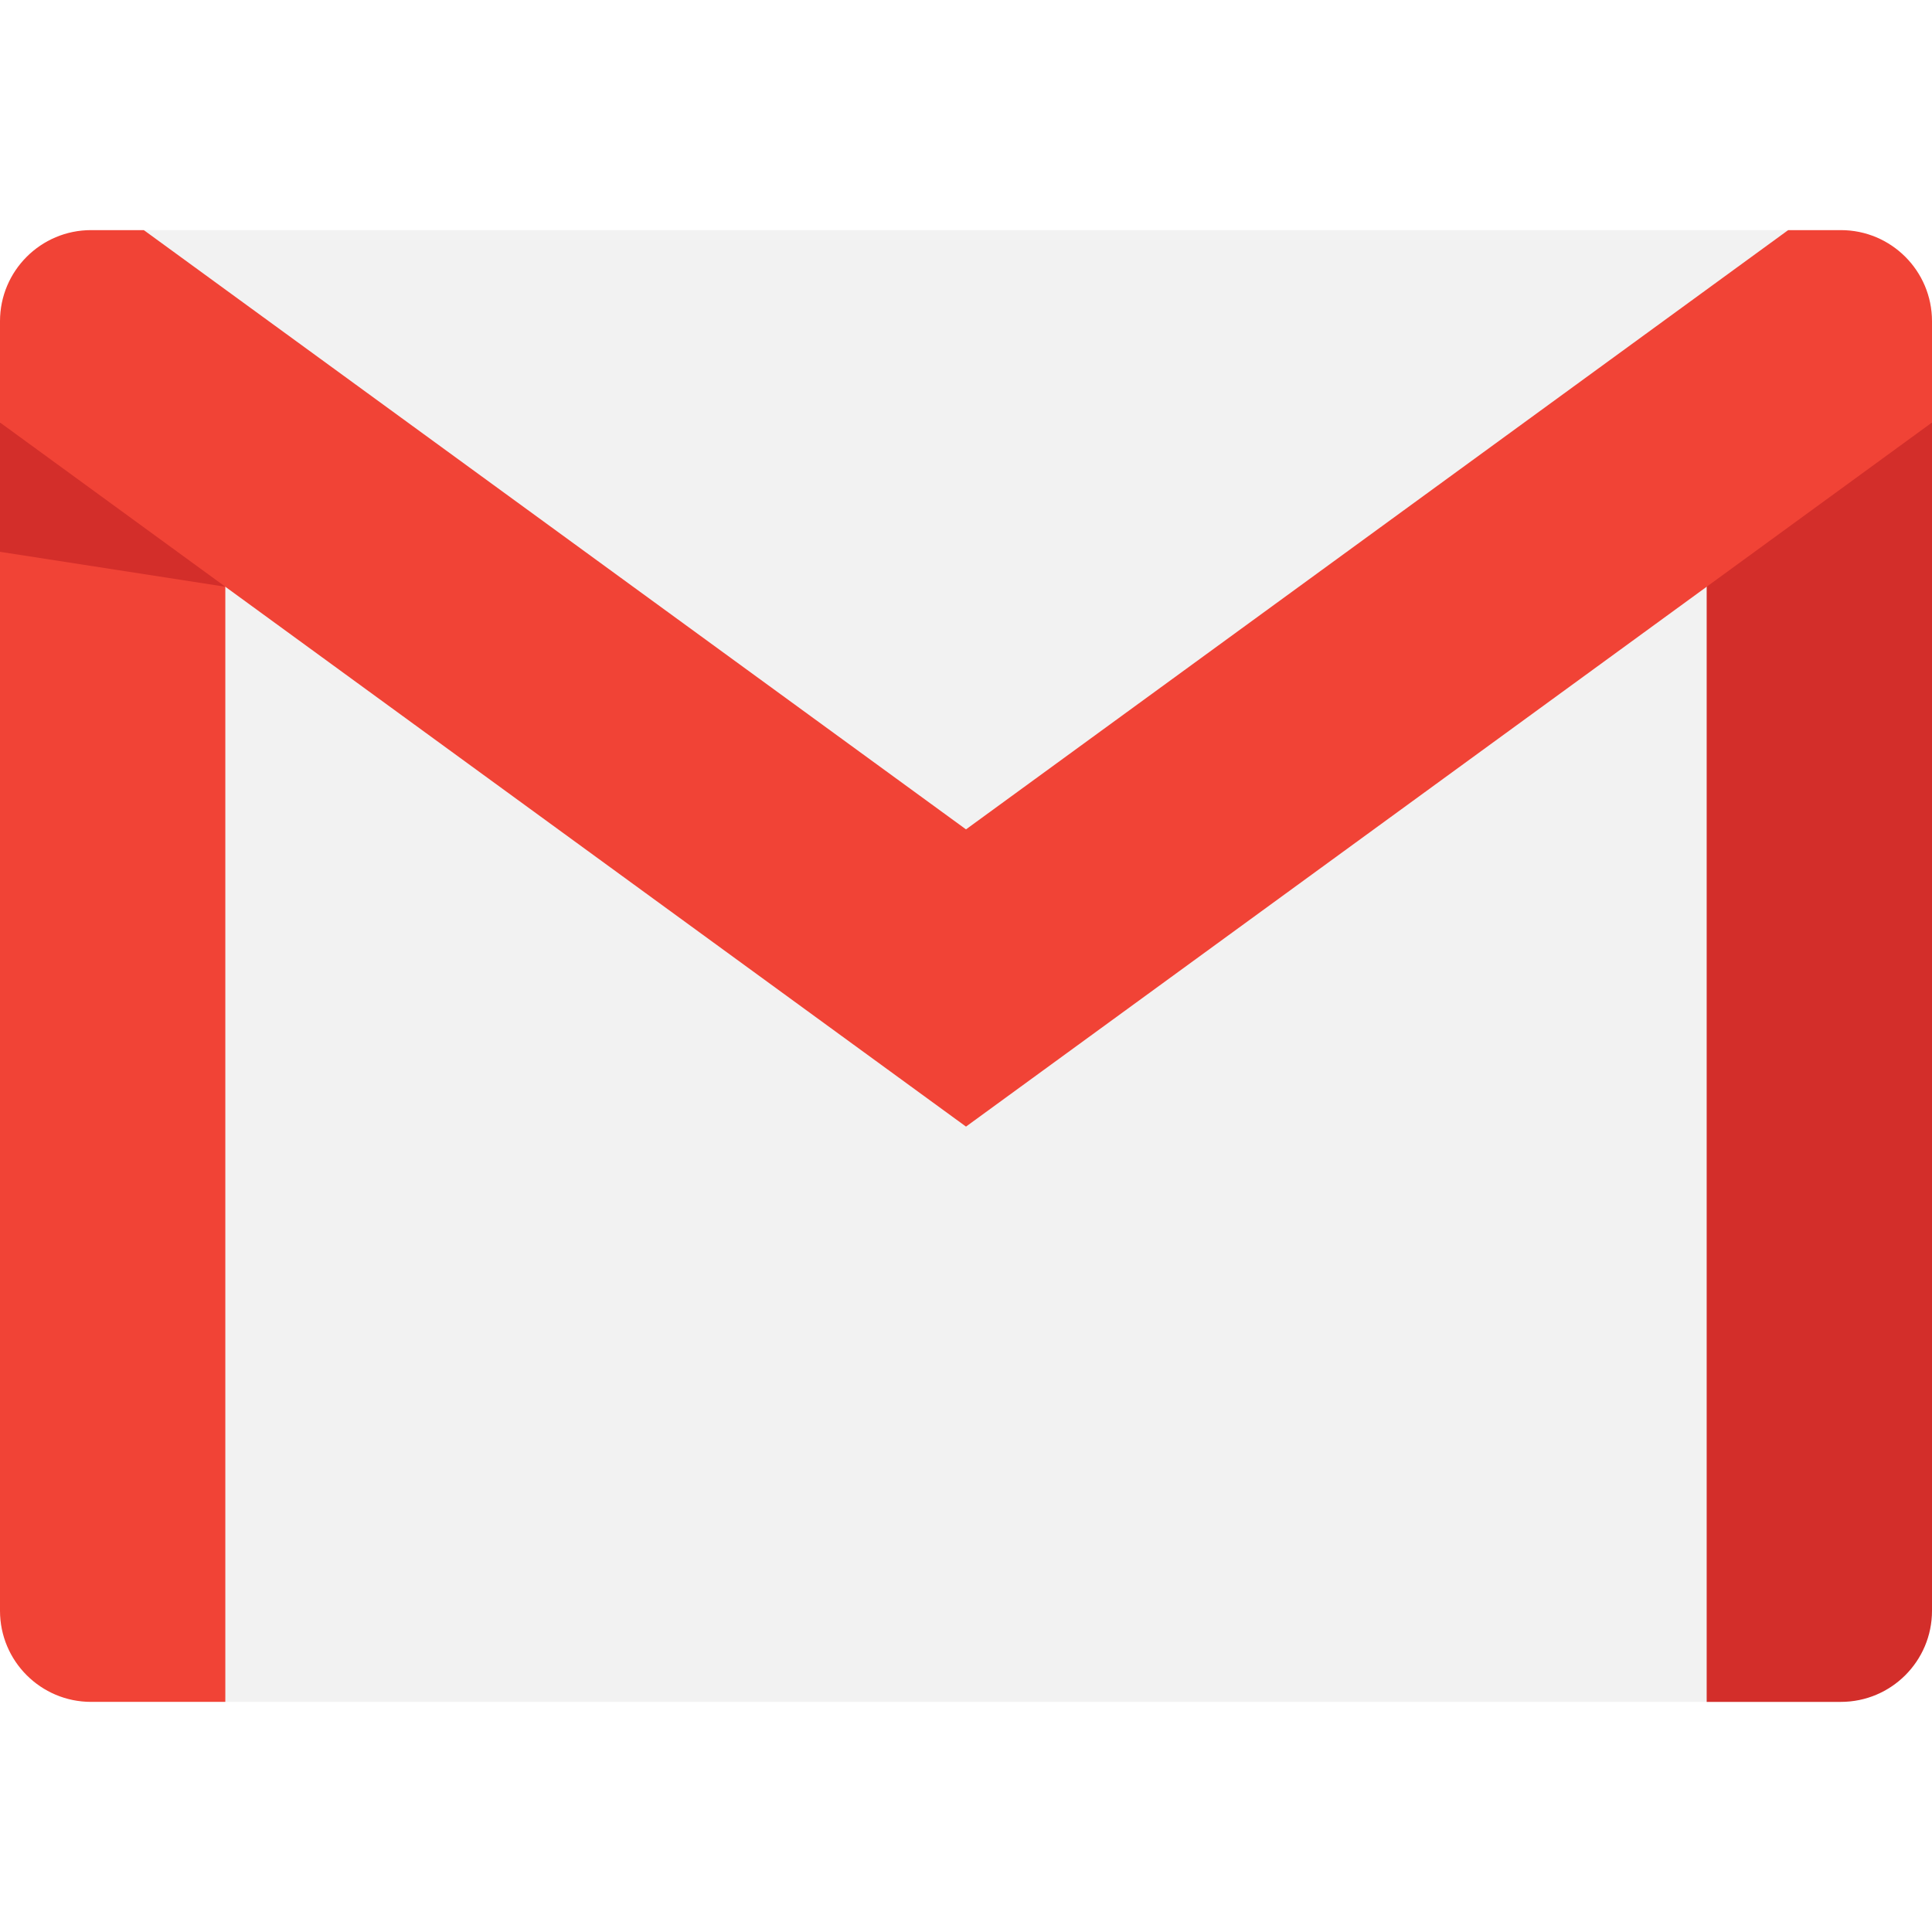
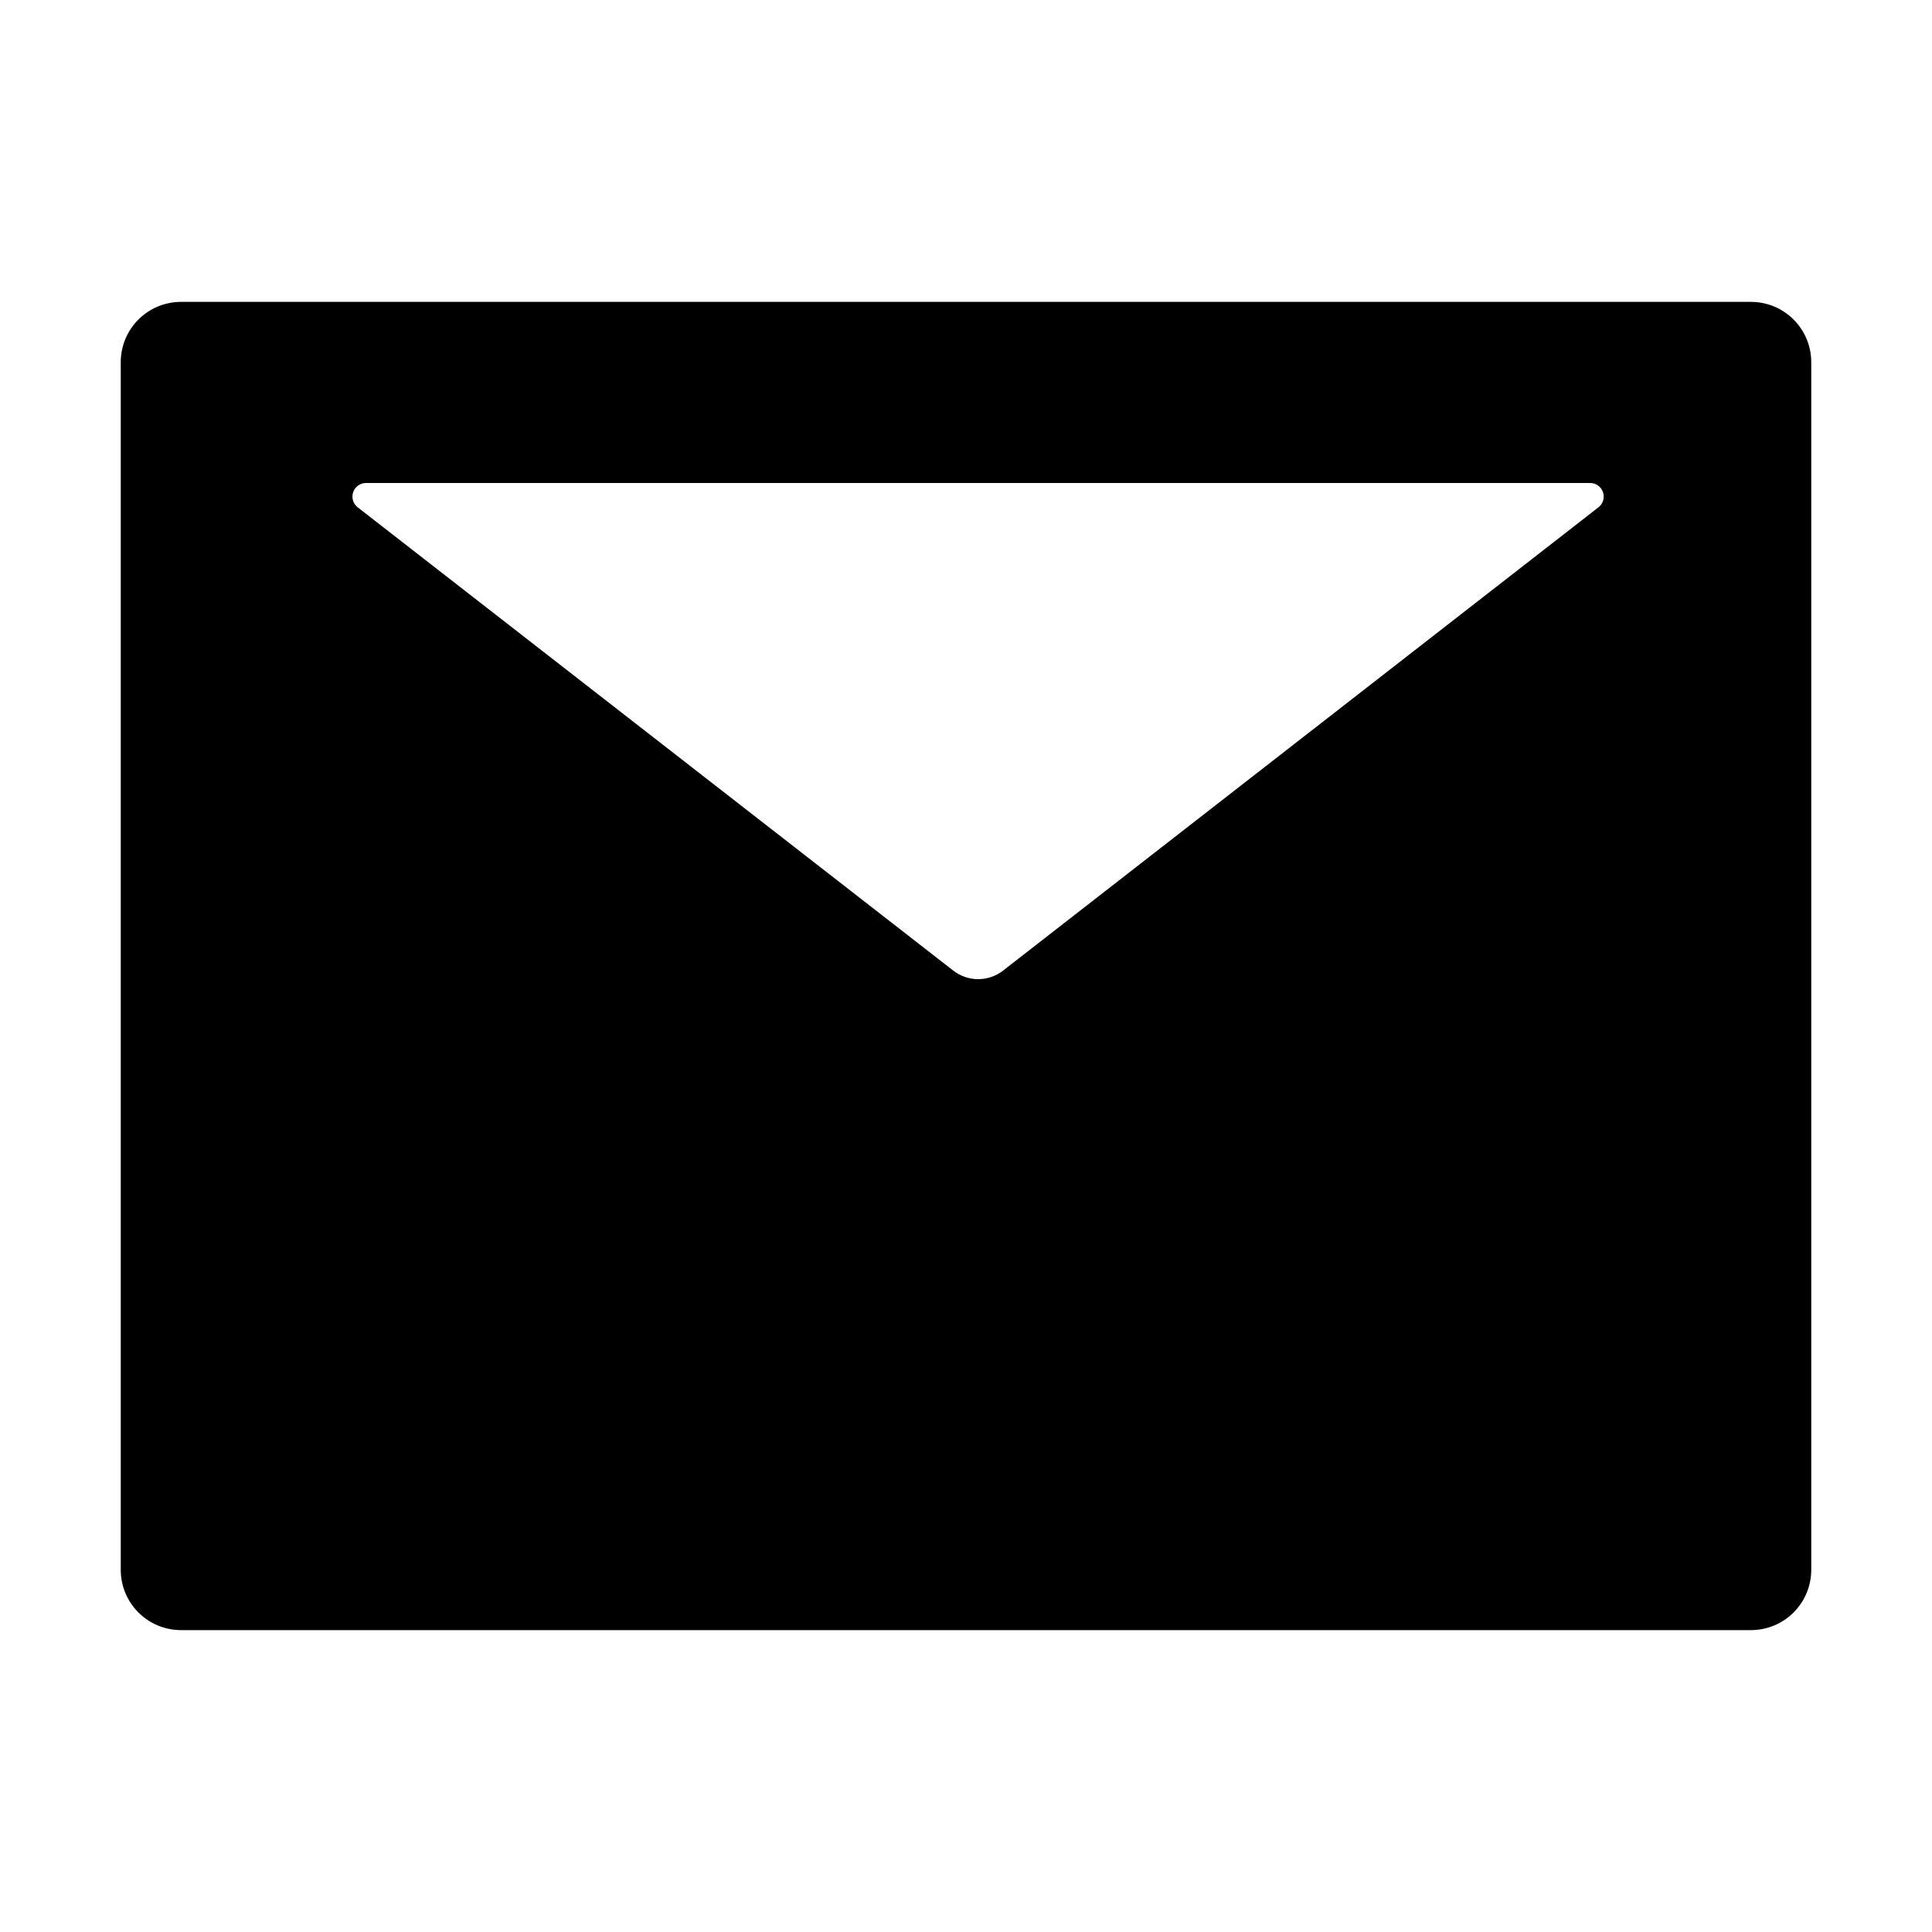
- <svg xmlns="http://www.w3.org/2000/svg" version="1.1" id="Layer_1" x="0px" y="0px" viewBox="0 0 512 512" style="enable-background:new 0 0 512 512;" xml:space="preserve">
-   <g>
-     <polygon style="fill:#F2F2F2;" points="484.973,122.808 452.288,451.017 59.712,451.017 33.379,129.16 256,253.802  " />
-     <polygon style="fill:#F2F2F2;" points="473.886,60.983 256,265.659 38.114,60.983 256,60.983  " />
-   </g>
-   <path style="fill:#F14336;" d="M59.712,155.493v295.524H24.139C10.812,451.017,0,440.206,0,426.878V111.967l39,1.063L59.712,155.493  z" />
-   <path style="fill:#D32E2A;" d="M512,111.967v314.912c0,13.327-10.812,24.139-24.152,24.139h-35.56V155.493l19.692-46.525  L512,111.967z" />
-   <path style="fill:#F14336;" d="M512,85.122v26.845l-59.712,43.526L256,298.561L59.712,155.493L0,111.967V85.122  c0-13.327,10.812-24.139,24.139-24.139h13.975L256,219.792L473.886,60.983h13.962C501.188,60.983,512,71.794,512,85.122z" />
-   <polygon style="fill:#D32E2A;" points="59.712,155.493 0,146.235 0,111.967 " />
-   <g>
- </g>
-   <g>
- </g>
-   <g>
- </g>
-   <g>
- </g>
-   <g>
- </g>
-   <g>
- </g>
-   <g>
- </g>
-   <g>
- </g>
-   <g>
- </g>
-   <g>
- </g>
-   <g>
- </g>
-   <g>
- </g>
-   <g>
- </g>
-   <g>
- </g>
-   <g>
- </g>
+ <svg xmlns="http://www.w3.org/2000/svg" stroke="currentColor" fill="currentColor" stroke-width="0" viewBox="0 0 1024 1024" height="1em" width="1em">
+   <path d="M928 160H96c-17.7 0-32 14.3-32 32v640c0 17.7 14.3 32 32 32h832c17.7 0 32-14.3 32-32V192c0-17.7-14.3-32-32-32zm-80.8 108.9L531.7 514.4c-7.8 6.1-18.7 6.1-26.5 0L189.6 268.9A7.2 7.2 0 0 1 194 256h648.8a7.2 7.2 0 0 1 4.4 12.9z" />
</svg>
